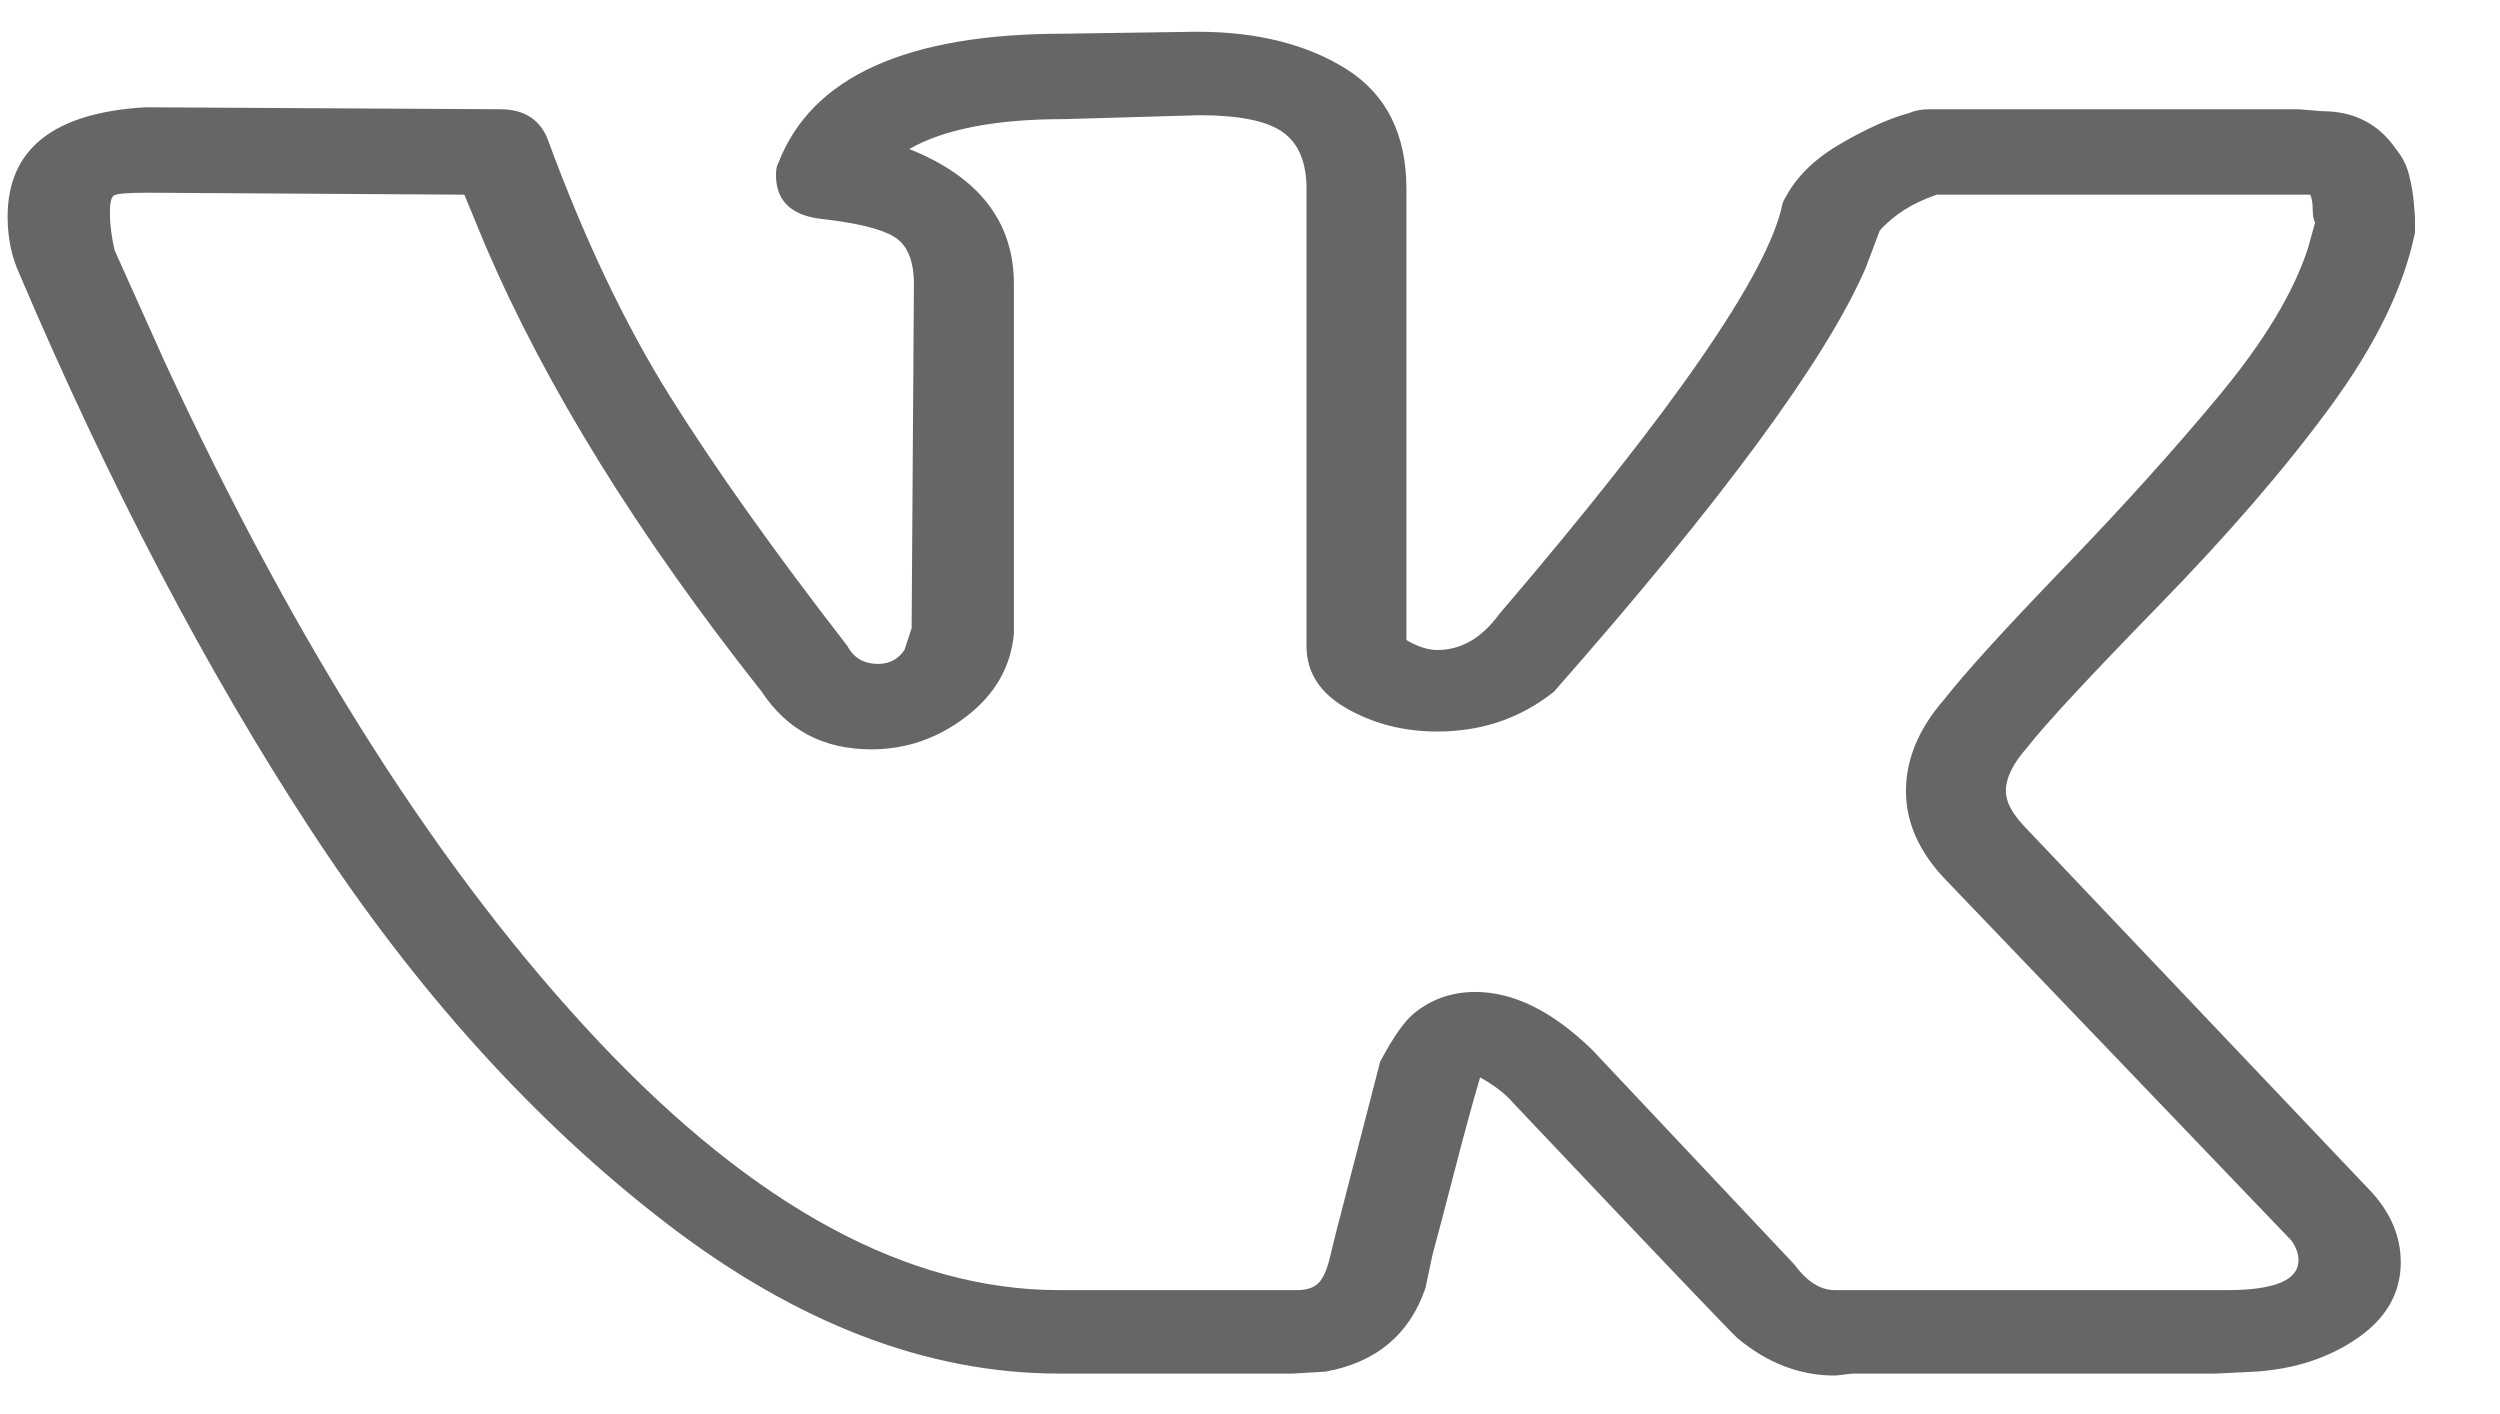
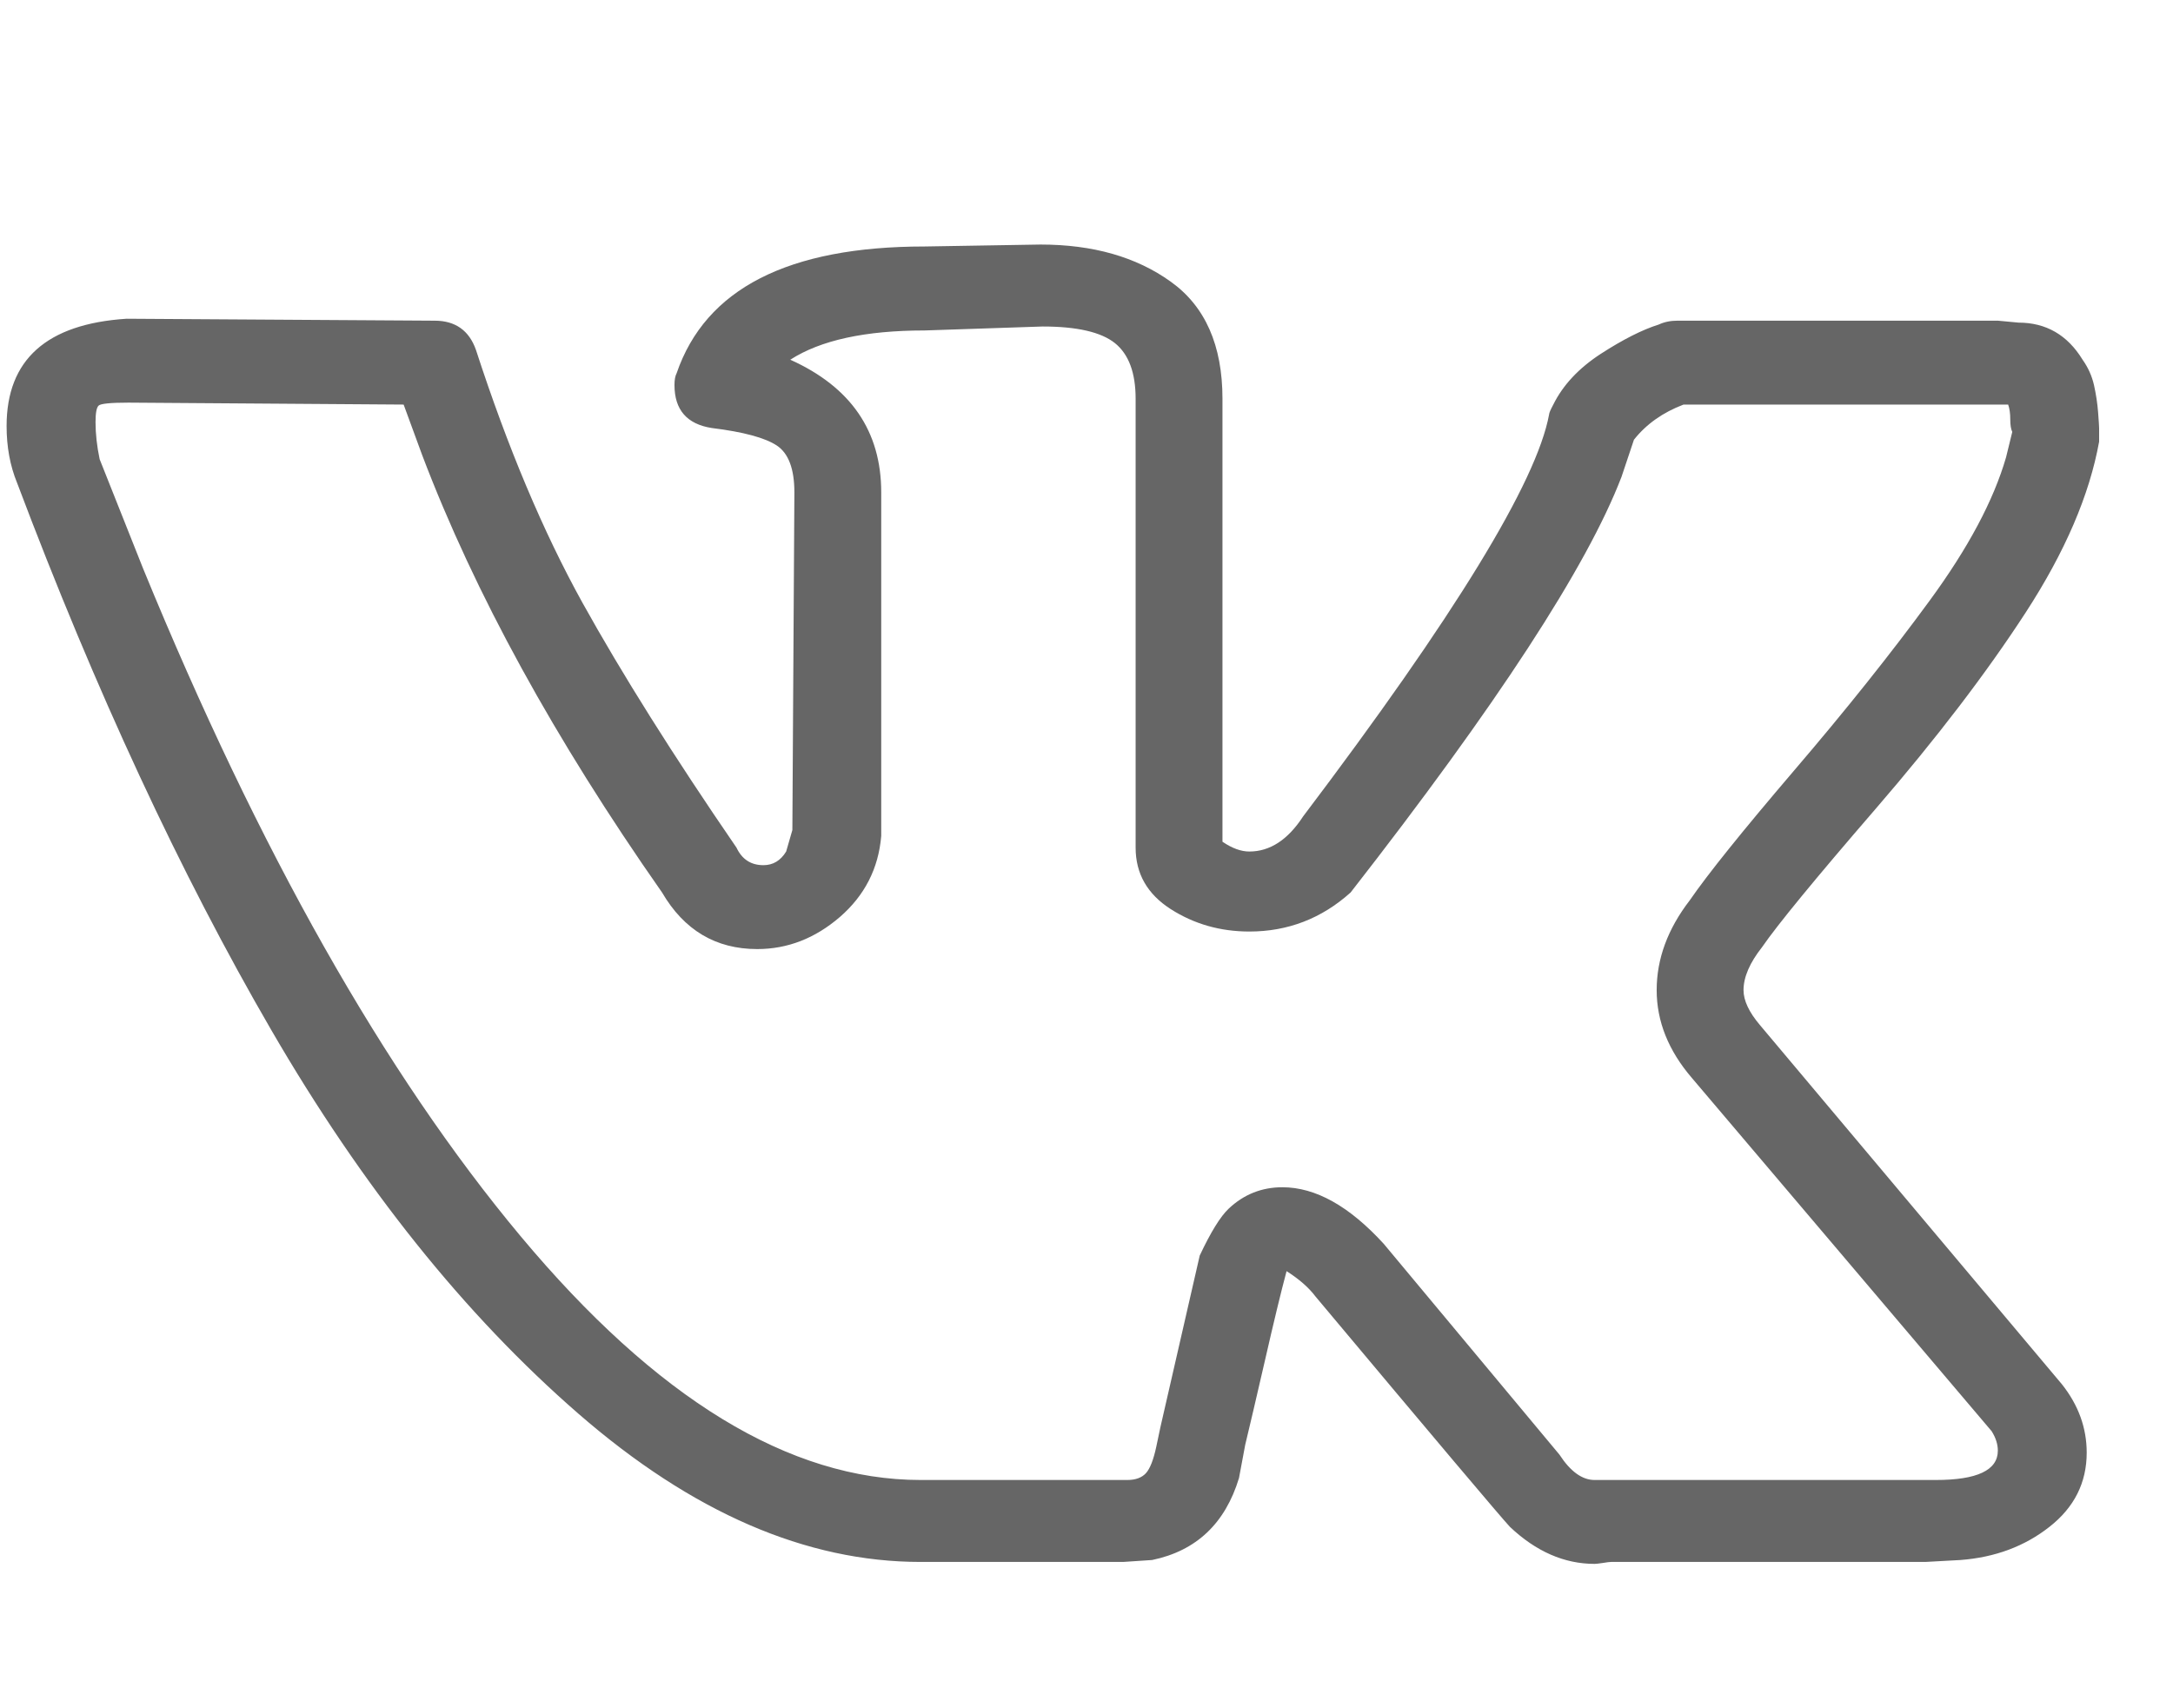
- <svg xmlns="http://www.w3.org/2000/svg" width="23" height="13" viewBox="0 0 23 13" fill="none">
-   <path d="M0.07 1.993C0.07 1.371 0.493 1.036 1.339 0.987L4.6 1.005C4.819 1.005 4.965 1.096 5.038 1.279C5.374 2.194 5.749 2.983 6.165 3.648C6.581 4.312 7.125 5.077 7.796 5.943C7.854 6.053 7.949 6.108 8.08 6.108C8.182 6.108 8.263 6.065 8.321 5.98L8.387 5.779L8.408 2.615C8.408 2.395 8.346 2.249 8.222 2.176C8.098 2.102 7.869 2.048 7.533 2.011C7.27 1.974 7.139 1.84 7.139 1.609C7.139 1.56 7.146 1.523 7.161 1.499C7.467 0.706 8.343 0.31 9.787 0.31L11.013 0.292C11.567 0.292 12.027 0.408 12.392 0.639C12.756 0.871 12.939 1.237 12.939 1.737V5.888C13.041 5.949 13.136 5.98 13.223 5.98C13.442 5.98 13.632 5.87 13.792 5.651C15.397 3.773 16.265 2.517 16.397 1.883C16.397 1.871 16.411 1.84 16.441 1.791C16.543 1.609 16.71 1.45 16.944 1.316C17.177 1.182 17.381 1.09 17.557 1.042C17.615 1.017 17.681 1.005 17.754 1.005H21.146L21.365 1.023C21.657 1.023 21.883 1.139 22.043 1.371C22.102 1.444 22.142 1.523 22.163 1.609C22.185 1.694 22.2 1.779 22.207 1.865C22.215 1.95 22.218 1.999 22.218 2.011V2.139C22.116 2.639 21.857 3.172 21.441 3.739C21.026 4.306 20.497 4.919 19.855 5.577C19.213 6.236 18.811 6.669 18.651 6.876C18.52 7.022 18.454 7.156 18.454 7.278C18.454 7.376 18.512 7.486 18.629 7.608L21.824 10.973C21.999 11.168 22.087 11.381 22.087 11.613C22.087 11.893 21.956 12.125 21.693 12.308C21.43 12.491 21.117 12.594 20.752 12.619L20.38 12.637H17.053C17.039 12.637 17.009 12.64 16.966 12.646C16.922 12.652 16.893 12.655 16.878 12.655C16.557 12.655 16.258 12.54 15.981 12.308C15.879 12.21 15.193 11.491 13.924 10.15C13.851 10.064 13.748 9.985 13.617 9.912C13.559 10.107 13.482 10.387 13.387 10.753C13.293 11.119 13.223 11.381 13.18 11.54L13.114 11.851C12.968 12.277 12.662 12.534 12.195 12.619L11.888 12.637H9.743C8.532 12.637 7.325 12.174 6.121 11.247C4.918 10.32 3.834 9.122 2.871 7.653C1.908 6.184 1.011 4.474 0.18 2.523C0.107 2.365 0.07 2.188 0.07 1.993ZM13.223 6.73C12.917 6.73 12.64 6.66 12.392 6.519C12.144 6.379 12.02 6.187 12.02 5.943V1.737C12.02 1.493 11.947 1.319 11.801 1.215C11.655 1.112 11.399 1.06 11.035 1.06L9.787 1.096C9.16 1.096 8.686 1.188 8.365 1.371C9.007 1.627 9.328 2.041 9.328 2.615V5.833C9.298 6.138 9.153 6.391 8.89 6.592C8.627 6.794 8.336 6.894 8.015 6.894C7.577 6.894 7.241 6.717 7.008 6.364C5.87 4.925 5.024 3.559 4.469 2.267L4.272 1.791L1.361 1.773C1.172 1.773 1.066 1.782 1.044 1.801C1.022 1.819 1.011 1.871 1.011 1.956C1.011 2.066 1.026 2.182 1.055 2.304L1.515 3.328C2.74 5.974 4.071 8.059 5.509 9.583C6.946 11.107 8.357 11.869 9.743 11.869H11.932C12.02 11.869 12.085 11.848 12.129 11.805C12.173 11.762 12.209 11.68 12.238 11.558L12.282 11.375L12.698 9.766C12.815 9.546 12.917 9.4 13.004 9.327C13.165 9.193 13.355 9.126 13.573 9.126C13.924 9.126 14.281 9.302 14.646 9.656L16.506 11.631C16.623 11.79 16.747 11.869 16.878 11.869H20.489C20.927 11.869 21.146 11.777 21.146 11.595C21.146 11.534 21.124 11.473 21.08 11.412L17.907 8.101C17.659 7.845 17.535 7.571 17.535 7.278C17.535 6.986 17.651 6.705 17.885 6.437C18.075 6.193 18.443 5.788 18.99 5.221C19.537 4.654 20.015 4.123 20.424 3.63C20.832 3.136 21.102 2.688 21.233 2.285L21.299 2.048C21.285 2.023 21.277 1.984 21.277 1.929C21.277 1.874 21.27 1.828 21.255 1.791H17.819C17.6 1.865 17.425 1.974 17.294 2.121L17.163 2.468C16.798 3.309 15.842 4.608 14.296 6.364C13.989 6.608 13.632 6.73 13.223 6.73Z" fill="#666666" />
+ <svg xmlns="http://www.w3.org/2000/svg" width="28" height="22" viewBox="0 0 28 22" fill="none">
+   <path d="M0.085 5.49C0.085 4.635 0.6 4.174 1.631 4.107L5.6 4.132C5.867 4.132 6.045 4.258 6.133 4.509C6.542 5.767 6.999 6.852 7.505 7.766C8.012 8.679 8.673 9.732 9.49 10.922C9.561 11.073 9.677 11.148 9.837 11.148C9.961 11.148 10.059 11.089 10.13 10.972L10.21 10.695L10.236 6.345C10.236 6.043 10.161 5.842 10.01 5.741C9.859 5.641 9.579 5.565 9.171 5.515C8.851 5.465 8.691 5.28 8.691 4.962C8.691 4.895 8.7 4.844 8.718 4.811C9.091 3.721 10.156 3.176 11.915 3.176L13.407 3.151C14.082 3.151 14.641 3.31 15.085 3.629C15.53 3.947 15.752 4.45 15.752 5.138V10.846C15.876 10.93 15.991 10.972 16.098 10.972C16.364 10.972 16.595 10.821 16.791 10.52C18.744 7.938 19.801 6.211 19.961 5.339C19.961 5.322 19.979 5.28 20.015 5.213C20.139 4.962 20.343 4.744 20.627 4.559C20.912 4.375 21.16 4.249 21.373 4.182C21.444 4.149 21.524 4.132 21.613 4.132H25.743L26.009 4.157C26.364 4.157 26.64 4.316 26.835 4.635C26.906 4.735 26.955 4.844 26.982 4.962C27.008 5.079 27.026 5.196 27.035 5.314C27.044 5.431 27.048 5.498 27.048 5.515V5.691C26.924 6.378 26.609 7.112 26.102 7.892C25.596 8.671 24.952 9.514 24.171 10.419C23.389 11.324 22.901 11.919 22.705 12.204C22.546 12.406 22.466 12.59 22.466 12.758C22.466 12.892 22.537 13.043 22.679 13.21L26.569 17.837C26.782 18.106 26.888 18.399 26.888 18.718C26.888 19.103 26.729 19.422 26.409 19.673C26.089 19.925 25.707 20.067 25.263 20.101L24.81 20.126H20.761C20.743 20.126 20.707 20.13 20.654 20.139C20.601 20.147 20.565 20.151 20.547 20.151C20.157 20.151 19.792 19.992 19.455 19.673C19.331 19.539 18.496 18.55 16.951 16.706C16.862 16.588 16.737 16.48 16.578 16.379C16.506 16.647 16.413 17.033 16.298 17.536C16.182 18.039 16.098 18.399 16.045 18.617L15.965 19.045C15.787 19.631 15.414 19.983 14.846 20.101L14.473 20.126H11.862C10.387 20.126 8.918 19.489 7.452 18.215C5.987 16.941 4.668 15.293 3.496 13.273C2.323 11.253 1.231 8.902 0.219 6.219C0.13 6.001 0.085 5.758 0.085 5.49ZM16.098 12.003C15.725 12.003 15.387 11.907 15.085 11.714C14.784 11.521 14.633 11.257 14.633 10.922V5.138C14.633 4.803 14.544 4.564 14.366 4.421C14.188 4.279 13.878 4.207 13.434 4.207L11.915 4.258C11.151 4.258 10.574 4.383 10.183 4.635C10.965 4.987 11.355 5.557 11.355 6.345V10.771C11.32 11.19 11.142 11.538 10.823 11.815C10.503 12.091 10.148 12.229 9.757 12.229C9.224 12.229 8.815 11.986 8.531 11.5C7.146 9.522 6.116 7.644 5.441 5.867L5.201 5.213L1.657 5.188C1.426 5.188 1.298 5.201 1.271 5.226C1.244 5.251 1.231 5.322 1.231 5.44C1.231 5.59 1.249 5.75 1.284 5.917L1.844 7.326C3.336 10.964 4.957 13.831 6.706 15.926C8.456 18.022 10.174 19.07 11.862 19.07H14.526C14.633 19.07 14.713 19.04 14.766 18.982C14.819 18.923 14.863 18.81 14.899 18.642L14.952 18.391L15.459 16.178C15.601 15.876 15.725 15.675 15.832 15.574C16.027 15.39 16.258 15.298 16.524 15.298C16.951 15.298 17.386 15.541 17.83 16.027L20.094 18.743C20.236 18.961 20.387 19.07 20.547 19.07H24.944C25.476 19.07 25.743 18.944 25.743 18.692C25.743 18.609 25.716 18.525 25.663 18.441L21.8 13.889C21.498 13.537 21.347 13.16 21.347 12.758C21.347 12.355 21.489 11.97 21.773 11.601C22.004 11.265 22.452 10.708 23.118 9.928C23.785 9.149 24.366 8.42 24.863 7.741C25.361 7.062 25.689 6.446 25.849 5.892L25.929 5.565C25.912 5.532 25.903 5.477 25.903 5.402C25.903 5.326 25.894 5.264 25.876 5.213H21.693C21.427 5.314 21.213 5.465 21.054 5.666L20.894 6.144C20.45 7.301 19.286 9.086 17.403 11.5C17.03 11.835 16.595 12.003 16.098 12.003Z" fill="#666666" />
</svg>
